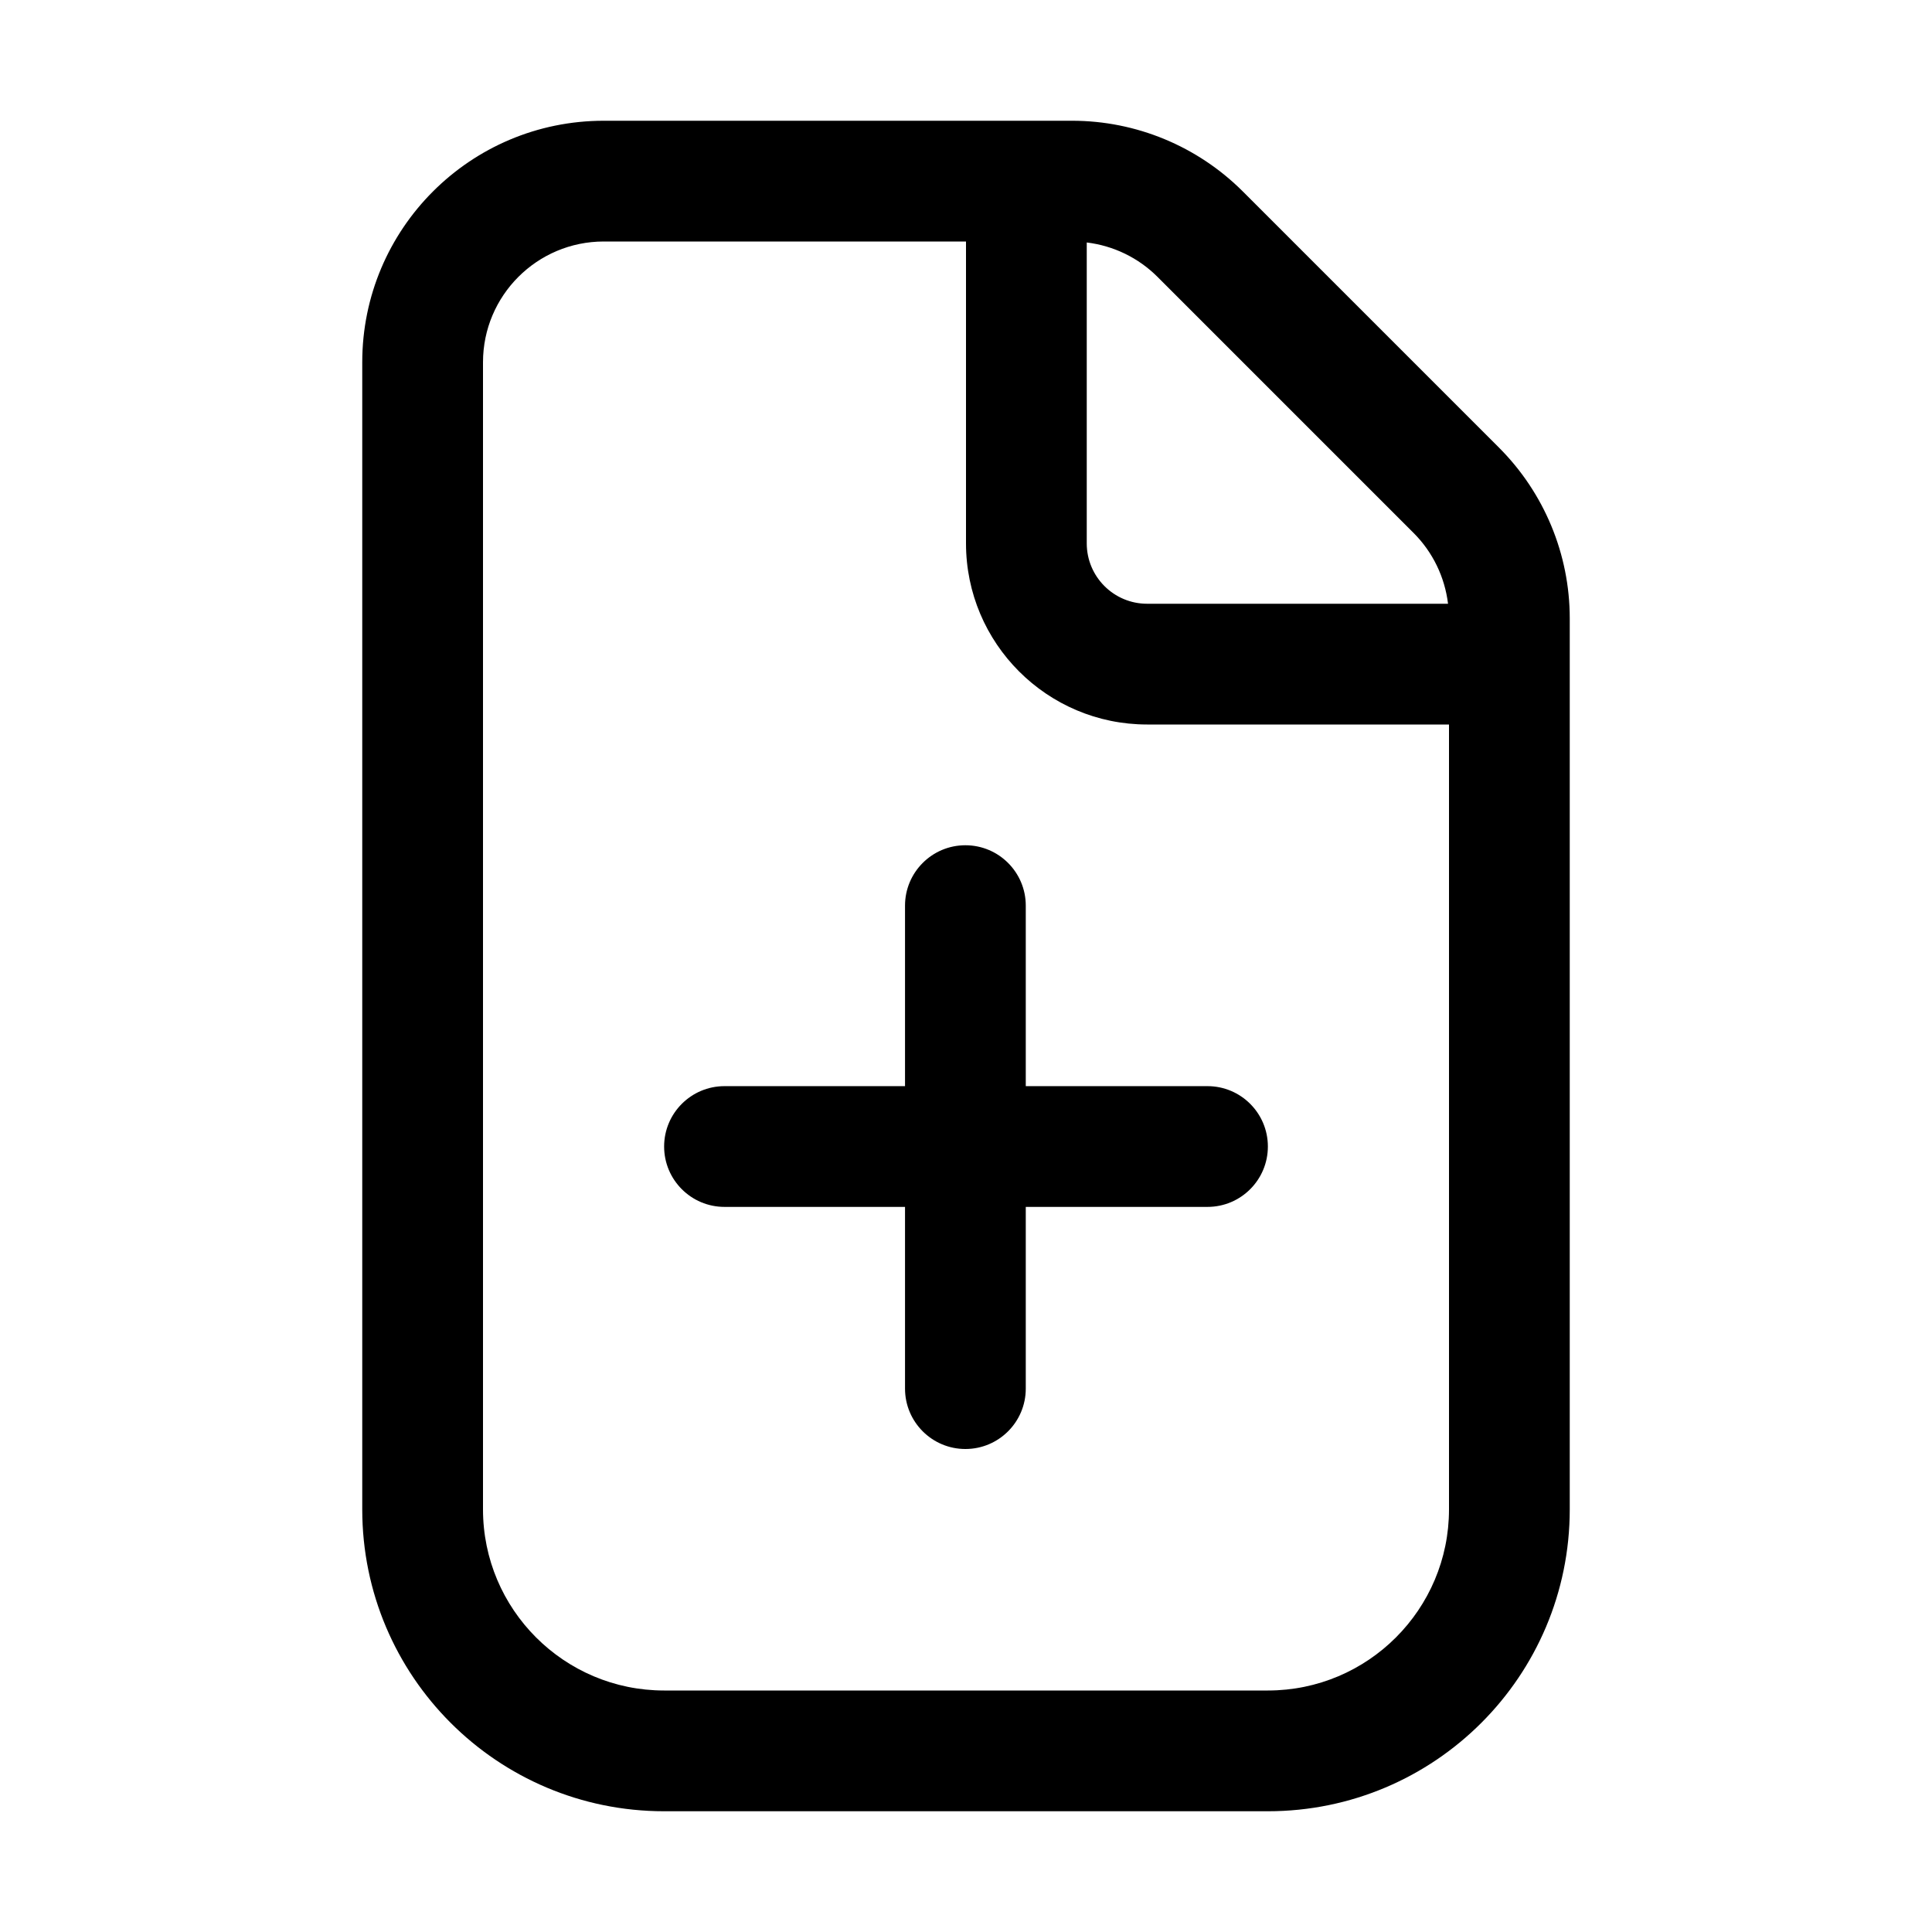
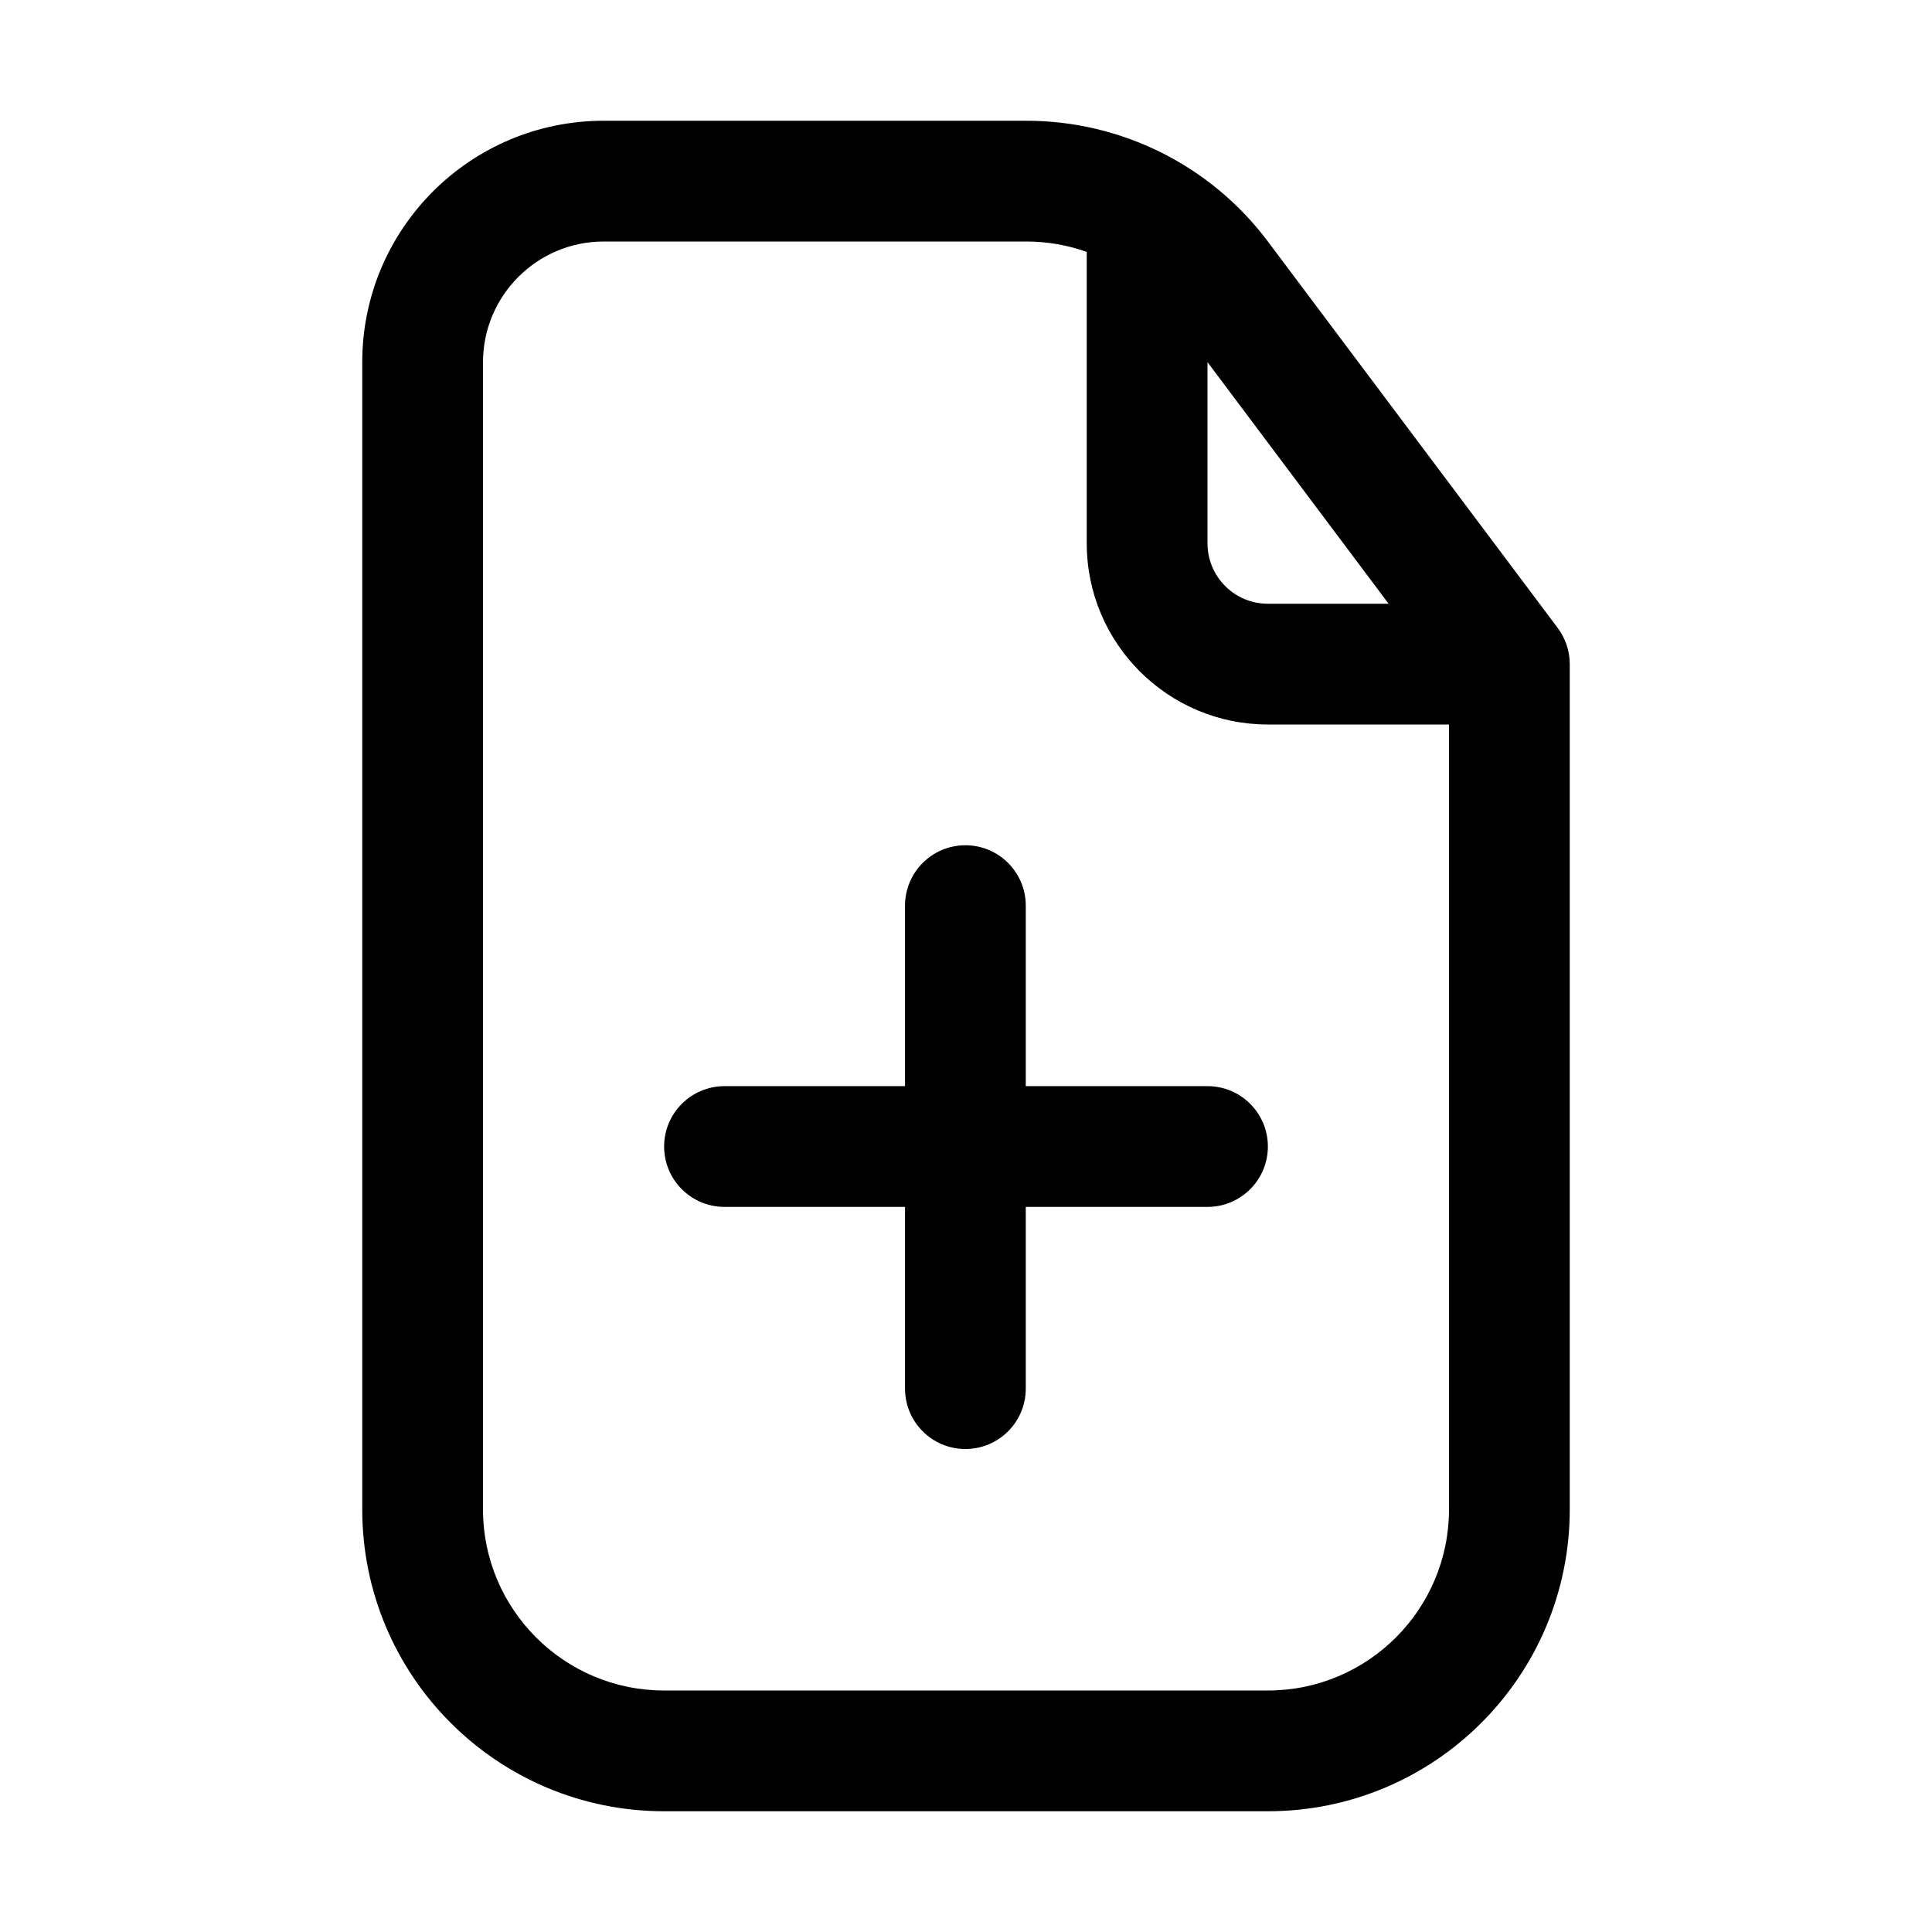
<svg xmlns="http://www.w3.org/2000/svg" width="16" height="16" viewBox="0 0 16 16" fill="none">
-   <path d="M8.879 1C9.409 1 9.918 1.211 10.293 1.586L12.414 3.707C12.789 4.082 13 4.591 13 5.121V12.5C13 13.881 11.881 15 10.5 15H5.5C4.119 15 3 13.881 3 12.5V3C3 1.895 3.895 1 5 1H8.879ZM5 2C4.448 2 4 2.448 4 3V12.5C4 13.328 4.672 14 5.5 14H10.5C11.328 14 12 13.328 12 12.5V6H9.5C8.672 6 8 5.328 8 4.5V2H5ZM7.995 7C8.271 7 8.495 7.224 8.495 7.5V8.995H10C10.276 8.995 10.5 9.219 10.5 9.495C10.5 9.771 10.276 9.995 10 9.995H8.495V11.5C8.495 11.776 8.271 12 7.995 12C7.719 12 7.495 11.776 7.495 11.5V9.995H6C5.724 9.995 5.5 9.771 5.5 9.495C5.5 9.219 5.724 8.995 6 8.995H7.495V7.5C7.495 7.224 7.719 7 7.995 7ZM9 4.5C9 4.776 9.224 5 9.5 5H11.992C11.965 4.779 11.866 4.573 11.707 4.414L9.586 2.293C9.427 2.134 9.221 2.035 9 2.008V4.5Z" fill="currentColor" />
+   <path d="M8.5 1C9.287 1 10.028 1.37 10.5 2L12.9 5.2C12.965 5.287 13 5.392 13 5.5V12.5C13 13.881 11.881 15 10.5 15H5.5C4.119 15 3 13.881 3 12.5V3C3 1.895 3.895 1 5 1H8.5ZM5 2C4.448 2 4 2.448 4 3V12.5C4 13.328 4.672 14 5.5 14H10.5C11.328 14 12 13.328 12 12.5V6H10.5C9.672 6 9 5.328 9 4.5V2.086C8.841 2.03 8.673 2 8.5 2H5ZM7.995 7C8.271 7 8.495 7.224 8.495 7.5V8.995H10C10.276 8.995 10.5 9.219 10.5 9.495C10.5 9.771 10.276 9.995 10 9.995H8.495V11.5C8.495 11.776 8.271 12 7.995 12C7.719 12 7.495 11.776 7.495 11.5V9.995H6C5.724 9.995 5.5 9.771 5.5 9.495C5.5 9.219 5.724 8.995 6 8.995H7.495V7.5C7.495 7.224 7.719 7 7.995 7ZM10 4.5C10 4.776 10.224 5 10.5 5H11.5L10 2.999V4.5Z" fill="currentColor" />
</svg>
